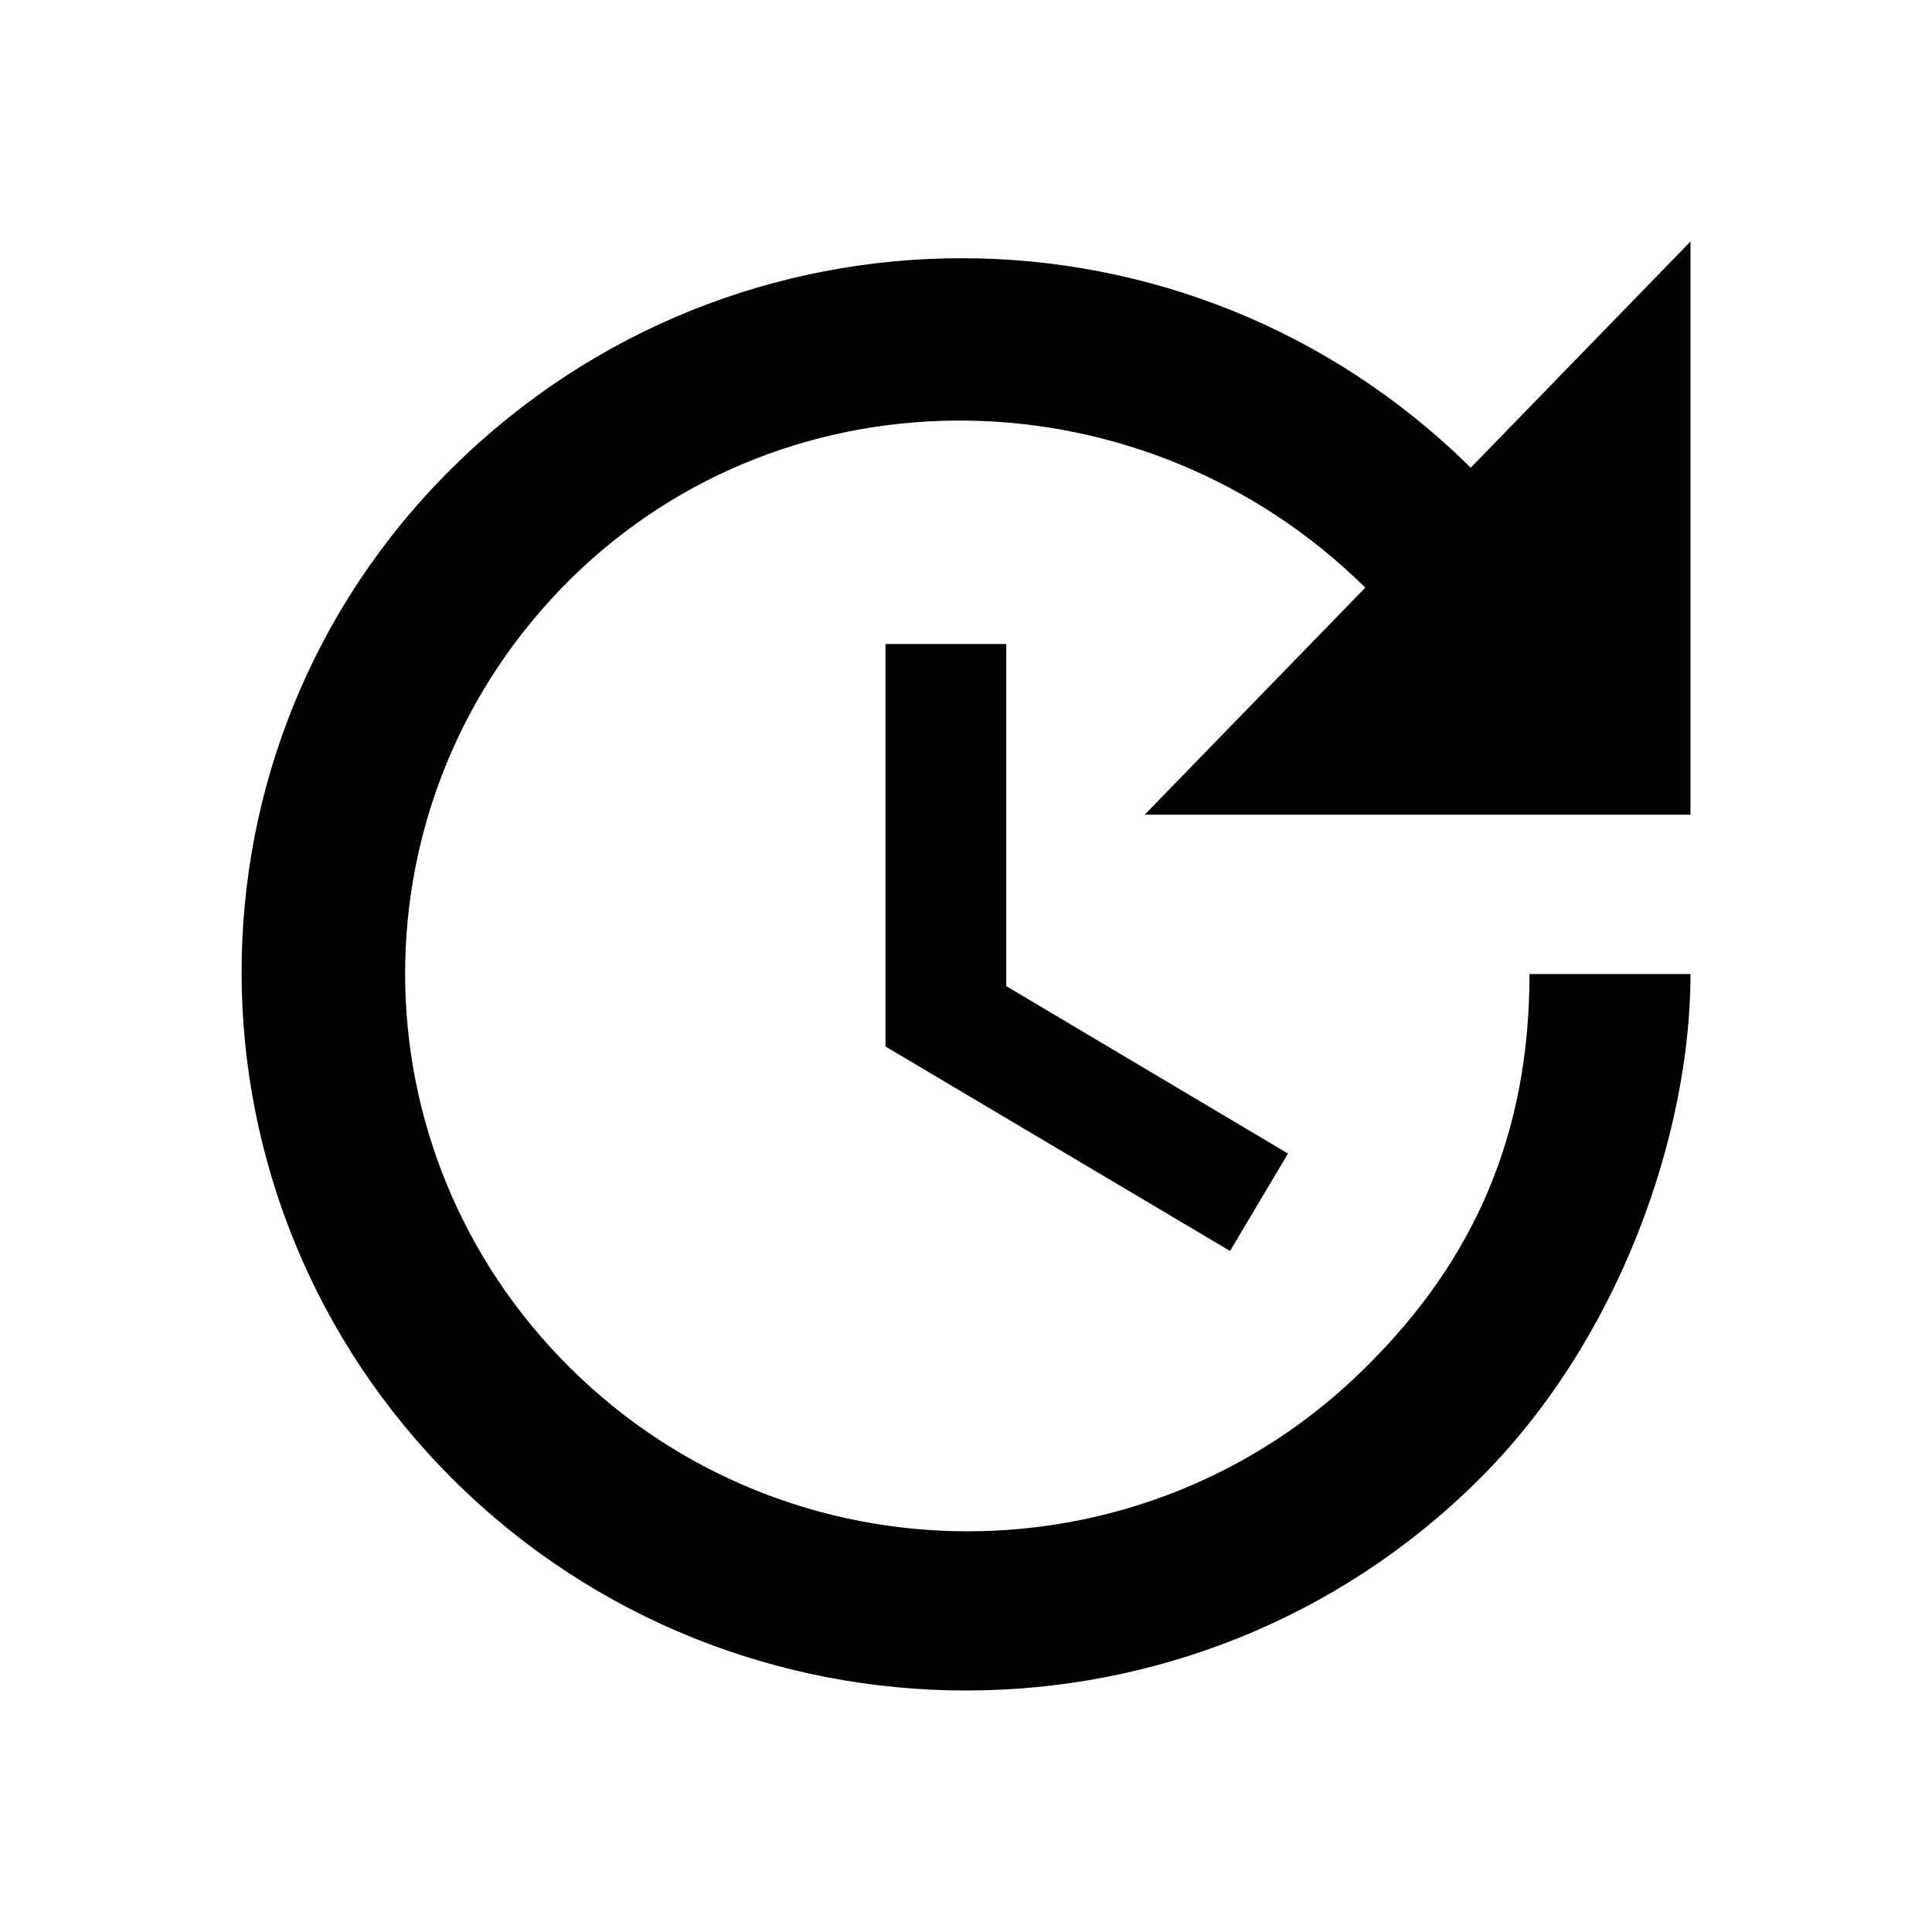
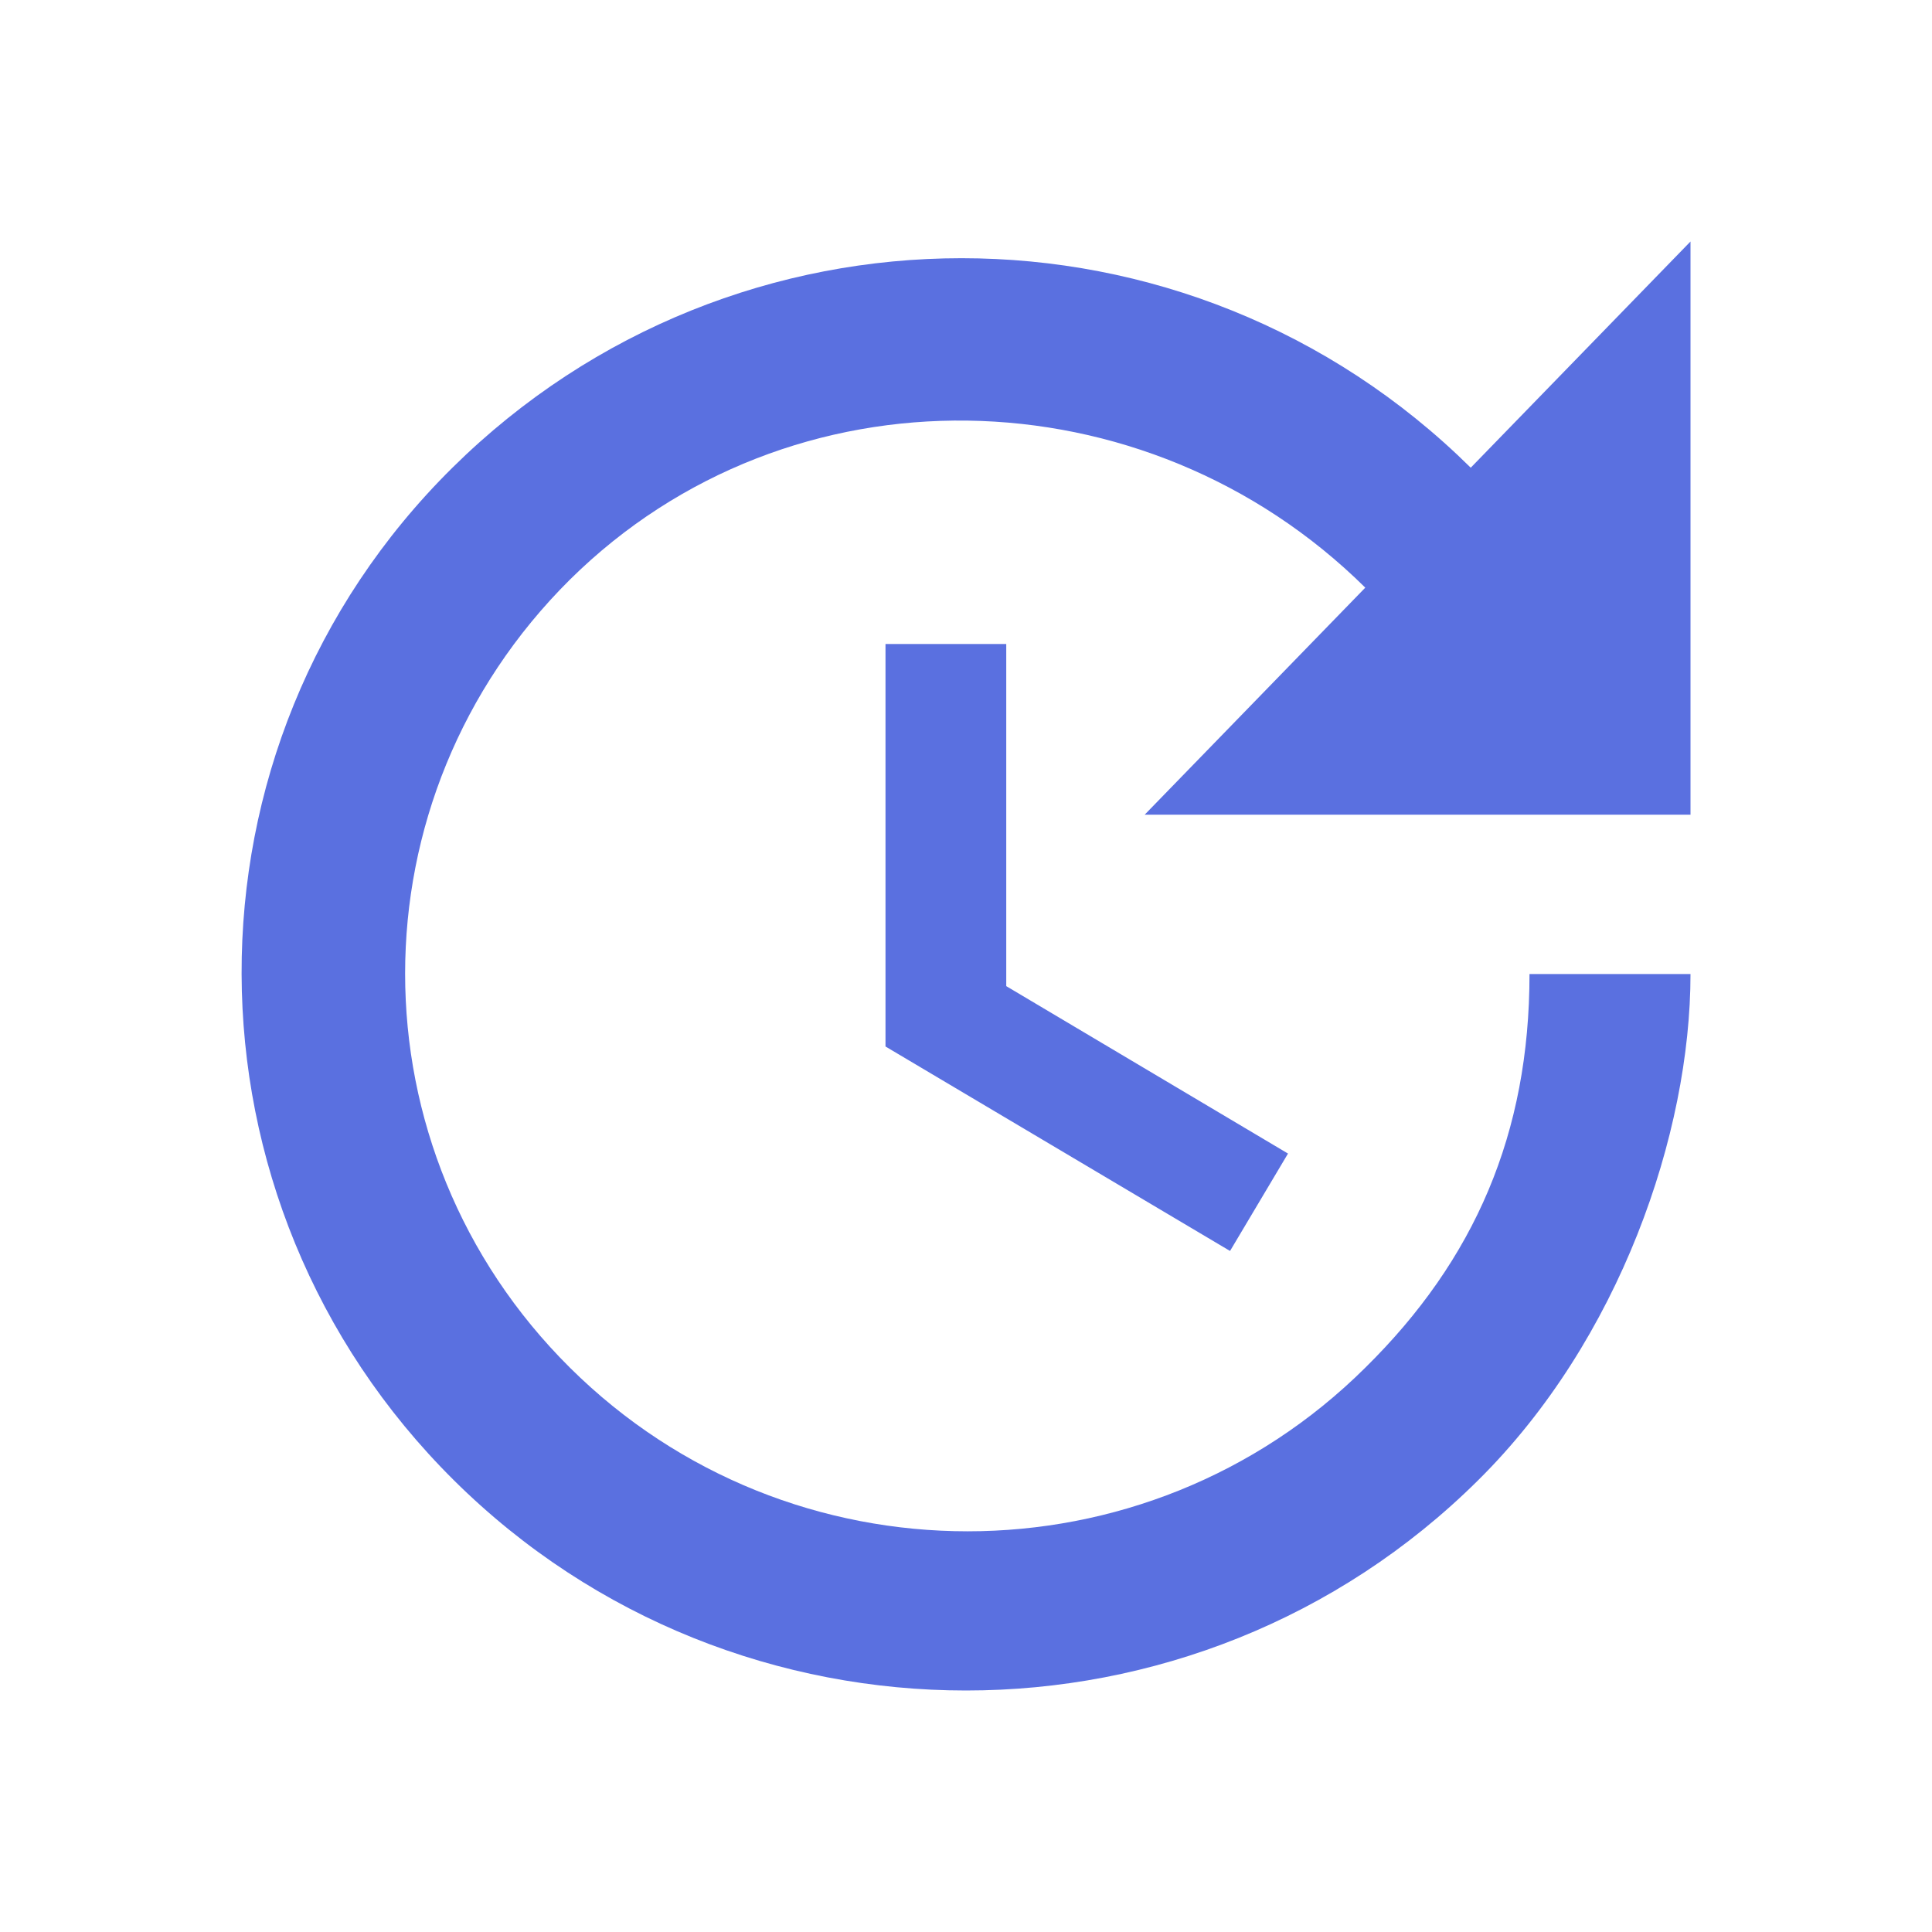
- <svg xmlns="http://www.w3.org/2000/svg" xmlns:xlink="http://www.w3.org/1999/xlink" fill="#000000" height="24" viewBox="0 0 24 24" width="24">
+ <svg xmlns="http://www.w3.org/2000/svg" xmlns:xlink="http://www.w3.org/1999/xlink" fill="#5a70e0" height="24" viewBox="0 0 24 24" width="24">
  <defs>
    <path d="M0 0h24v24H0V0z" id="a" />
  </defs>
  <clipPath id="b">
    <use overflow="visible" xlink:href="#a" />
  </clipPath>
  <path clip-path="url(#b)" d="M21 10.12h-6.78l2.74-2.82c-2.73-2.7-7.15-2.8-9.88-.1-2.73 2.71-2.73 7.08 0 9.79 2.73 2.71 7.15 2.71 9.88 0C18.32 15.65 19 14.08 19 12.1h2c0 1.98-.88 4.55-2.64 6.29-3.51 3.48-9.21 3.48-12.72 0-3.5-3.47-3.53-9.11-.02-12.58 3.51-3.47 9.14-3.47 12.65 0L21 3v7.12zM12.5 8v4.25l3.5 2.08-.72 1.21L11 13V8h1.5z" />
</svg>
